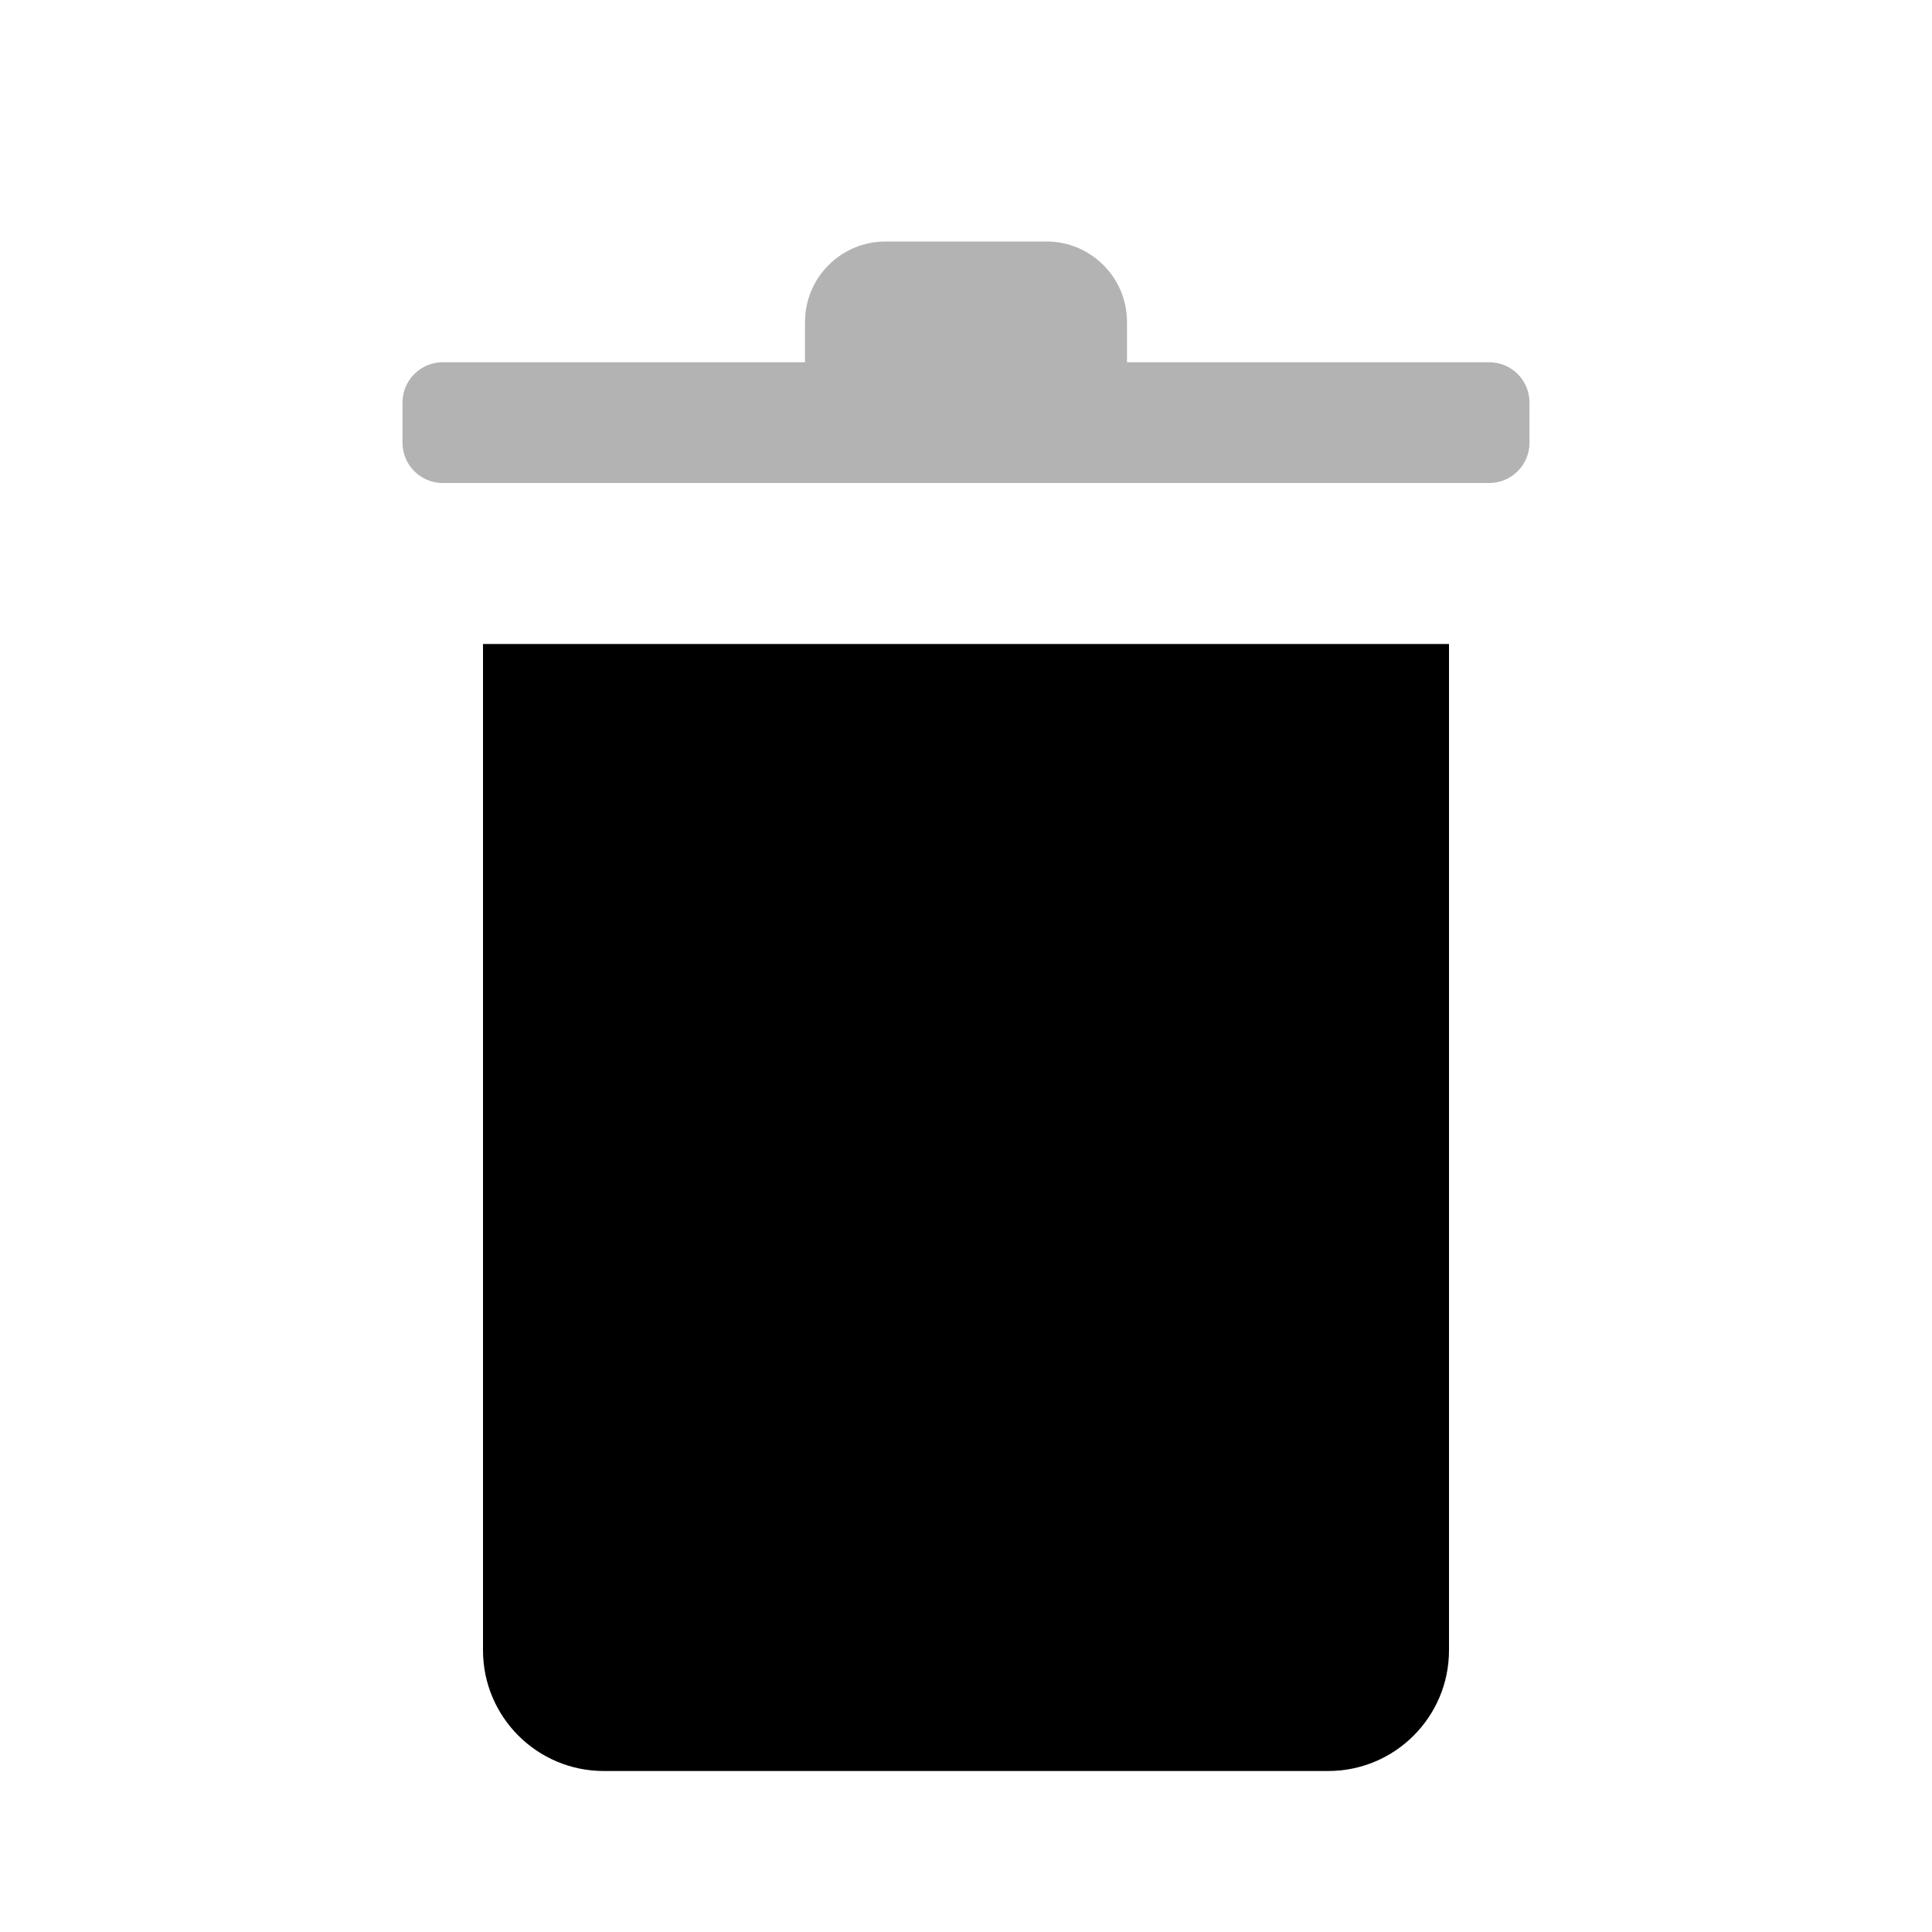
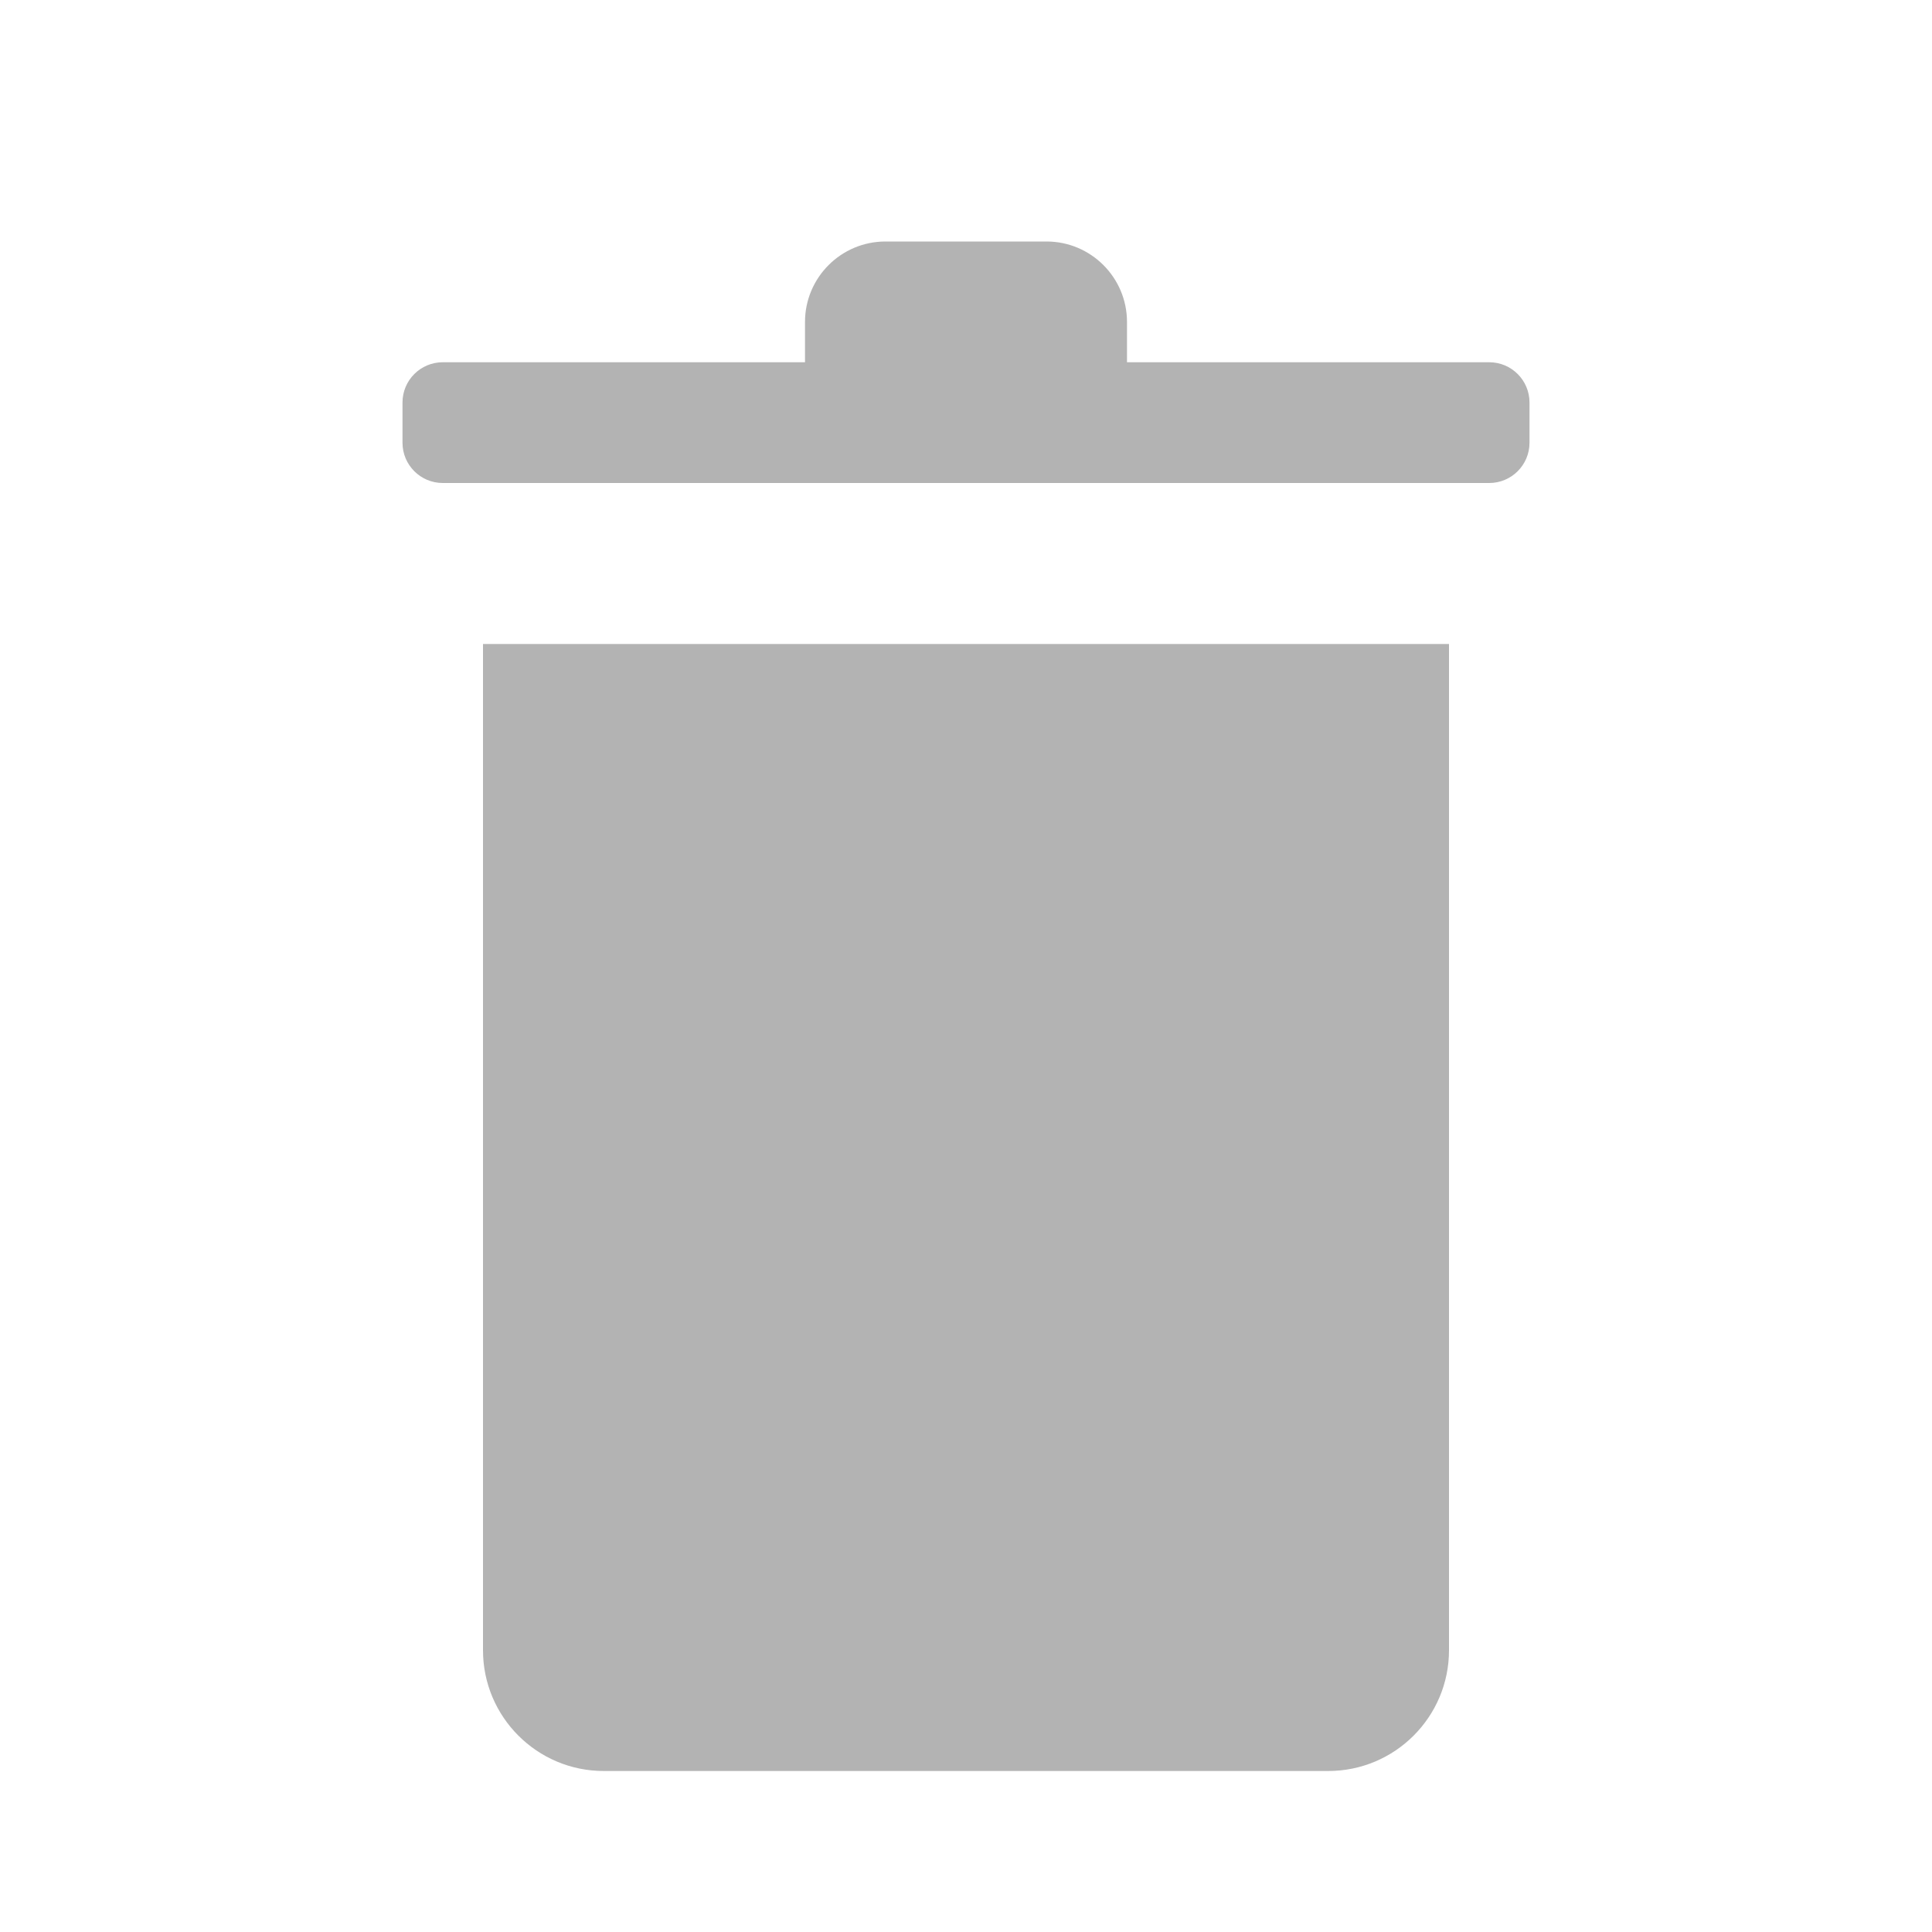
- <svg xmlns="http://www.w3.org/2000/svg" width="24px" height="24px" viewBox="0 0 24 24" version="1.1">
+ <svg xmlns="http://www.w3.org/2000/svg" width="18px" height="18px" viewBox="0 0 24 24" version="1.1">
  <defs />
  <g id="Stockholm-icons-/-General-/-Trash" stroke="none" stroke-width="1" fill="none" fill-rule="evenodd">
    <rect id="bound" x="0" y="0" width="24" height="24" />
-     <path d="M6,8 L6,20.5 C6,21.328 6.672,22 7.5,22 L16.5,22 C17.328,22 18,21.328 18,20.5 L18,8 L6,8 Z" id="round" fill="#000000" fill-rule="nonzero" />
+     <path d="M6,8 L6,20.5 C6,21.328 6.672,22 7.5,22 L16.5,22 C17.328,22 18,21.328 18,20.5 L18,8 L6,8 Z" id="round" fill="#000000" opacity="0.3" fill-rule="nonzero" />
    <path d="M14,4.5 L14,4 C14,3.448 13.552,3 13,3 L11,3 C10.448,3 10,3.448 10,4 L10,4.5 L5.5,4.5 C5.224,4.5 5,4.724 5,5 L5,5.5 C5,5.776 5.224,6 5.5,6 L18.5,6 C18.776,6 19,5.776 19,5.5 L19,5 C19,4.724 18.776,4.5 18.5,4.5 L14,4.5 Z" id="Shape" fill="#000000" opacity="0.3" />
  </g>
</svg>
